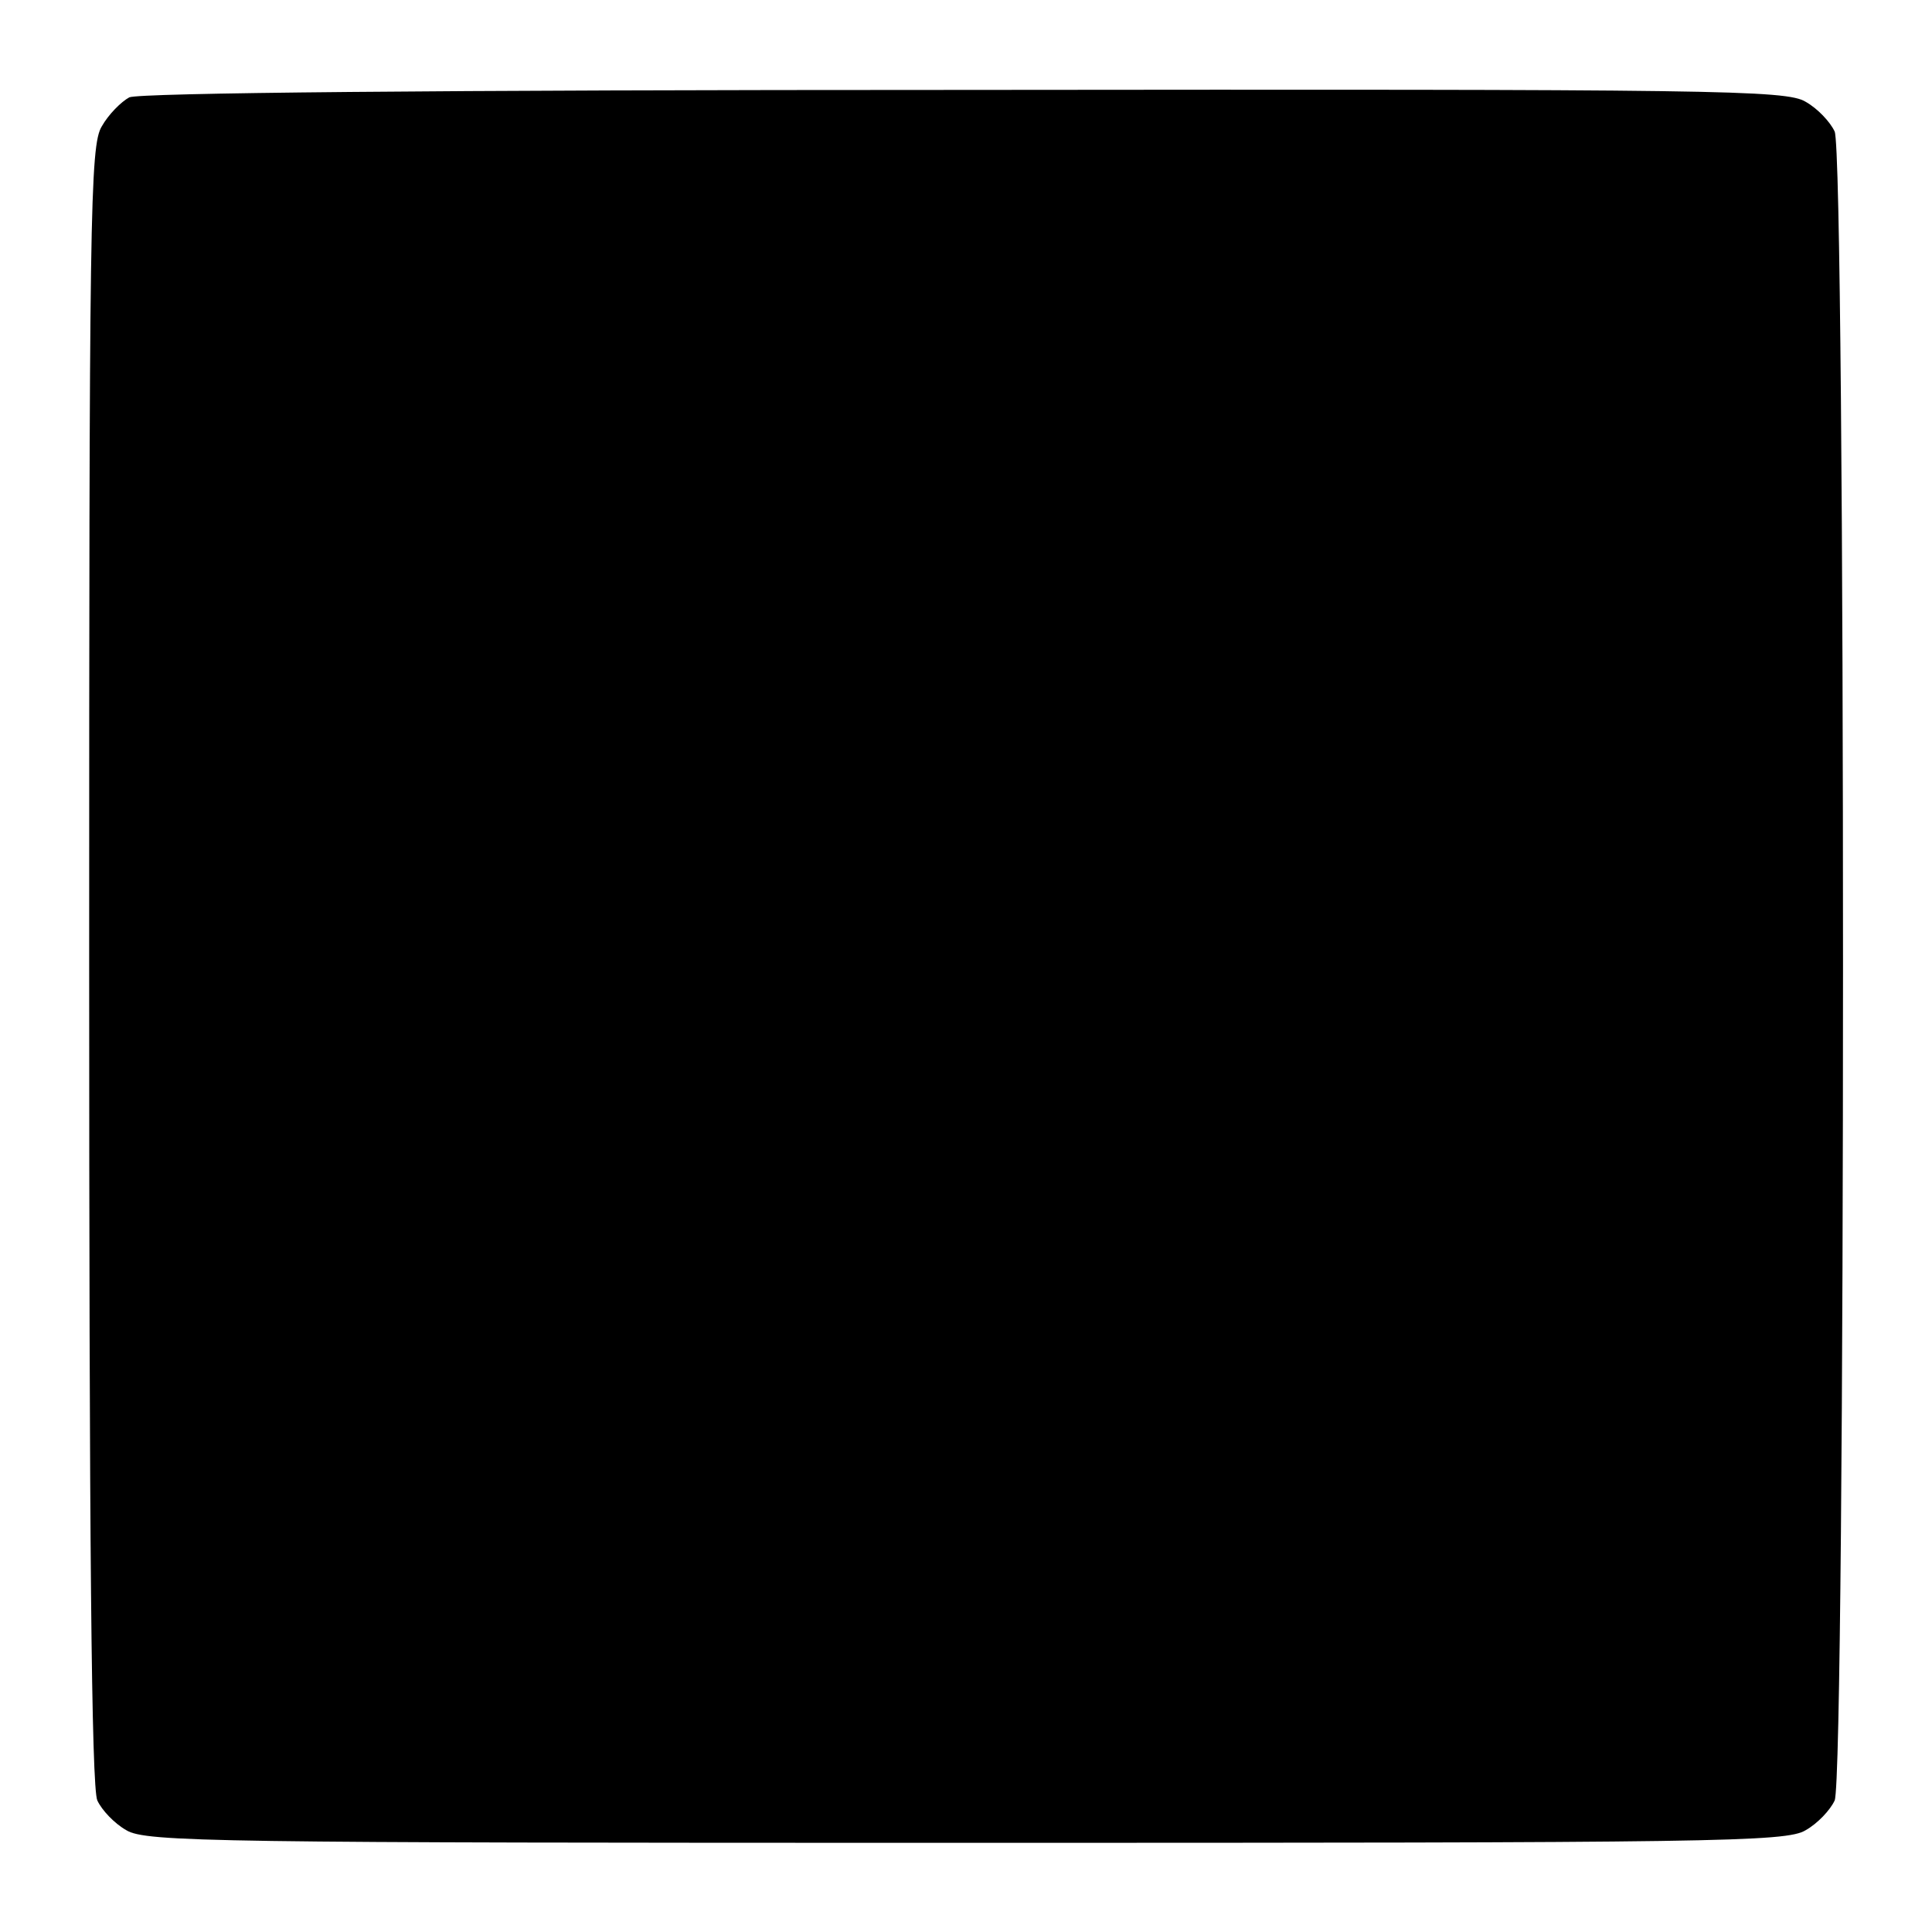
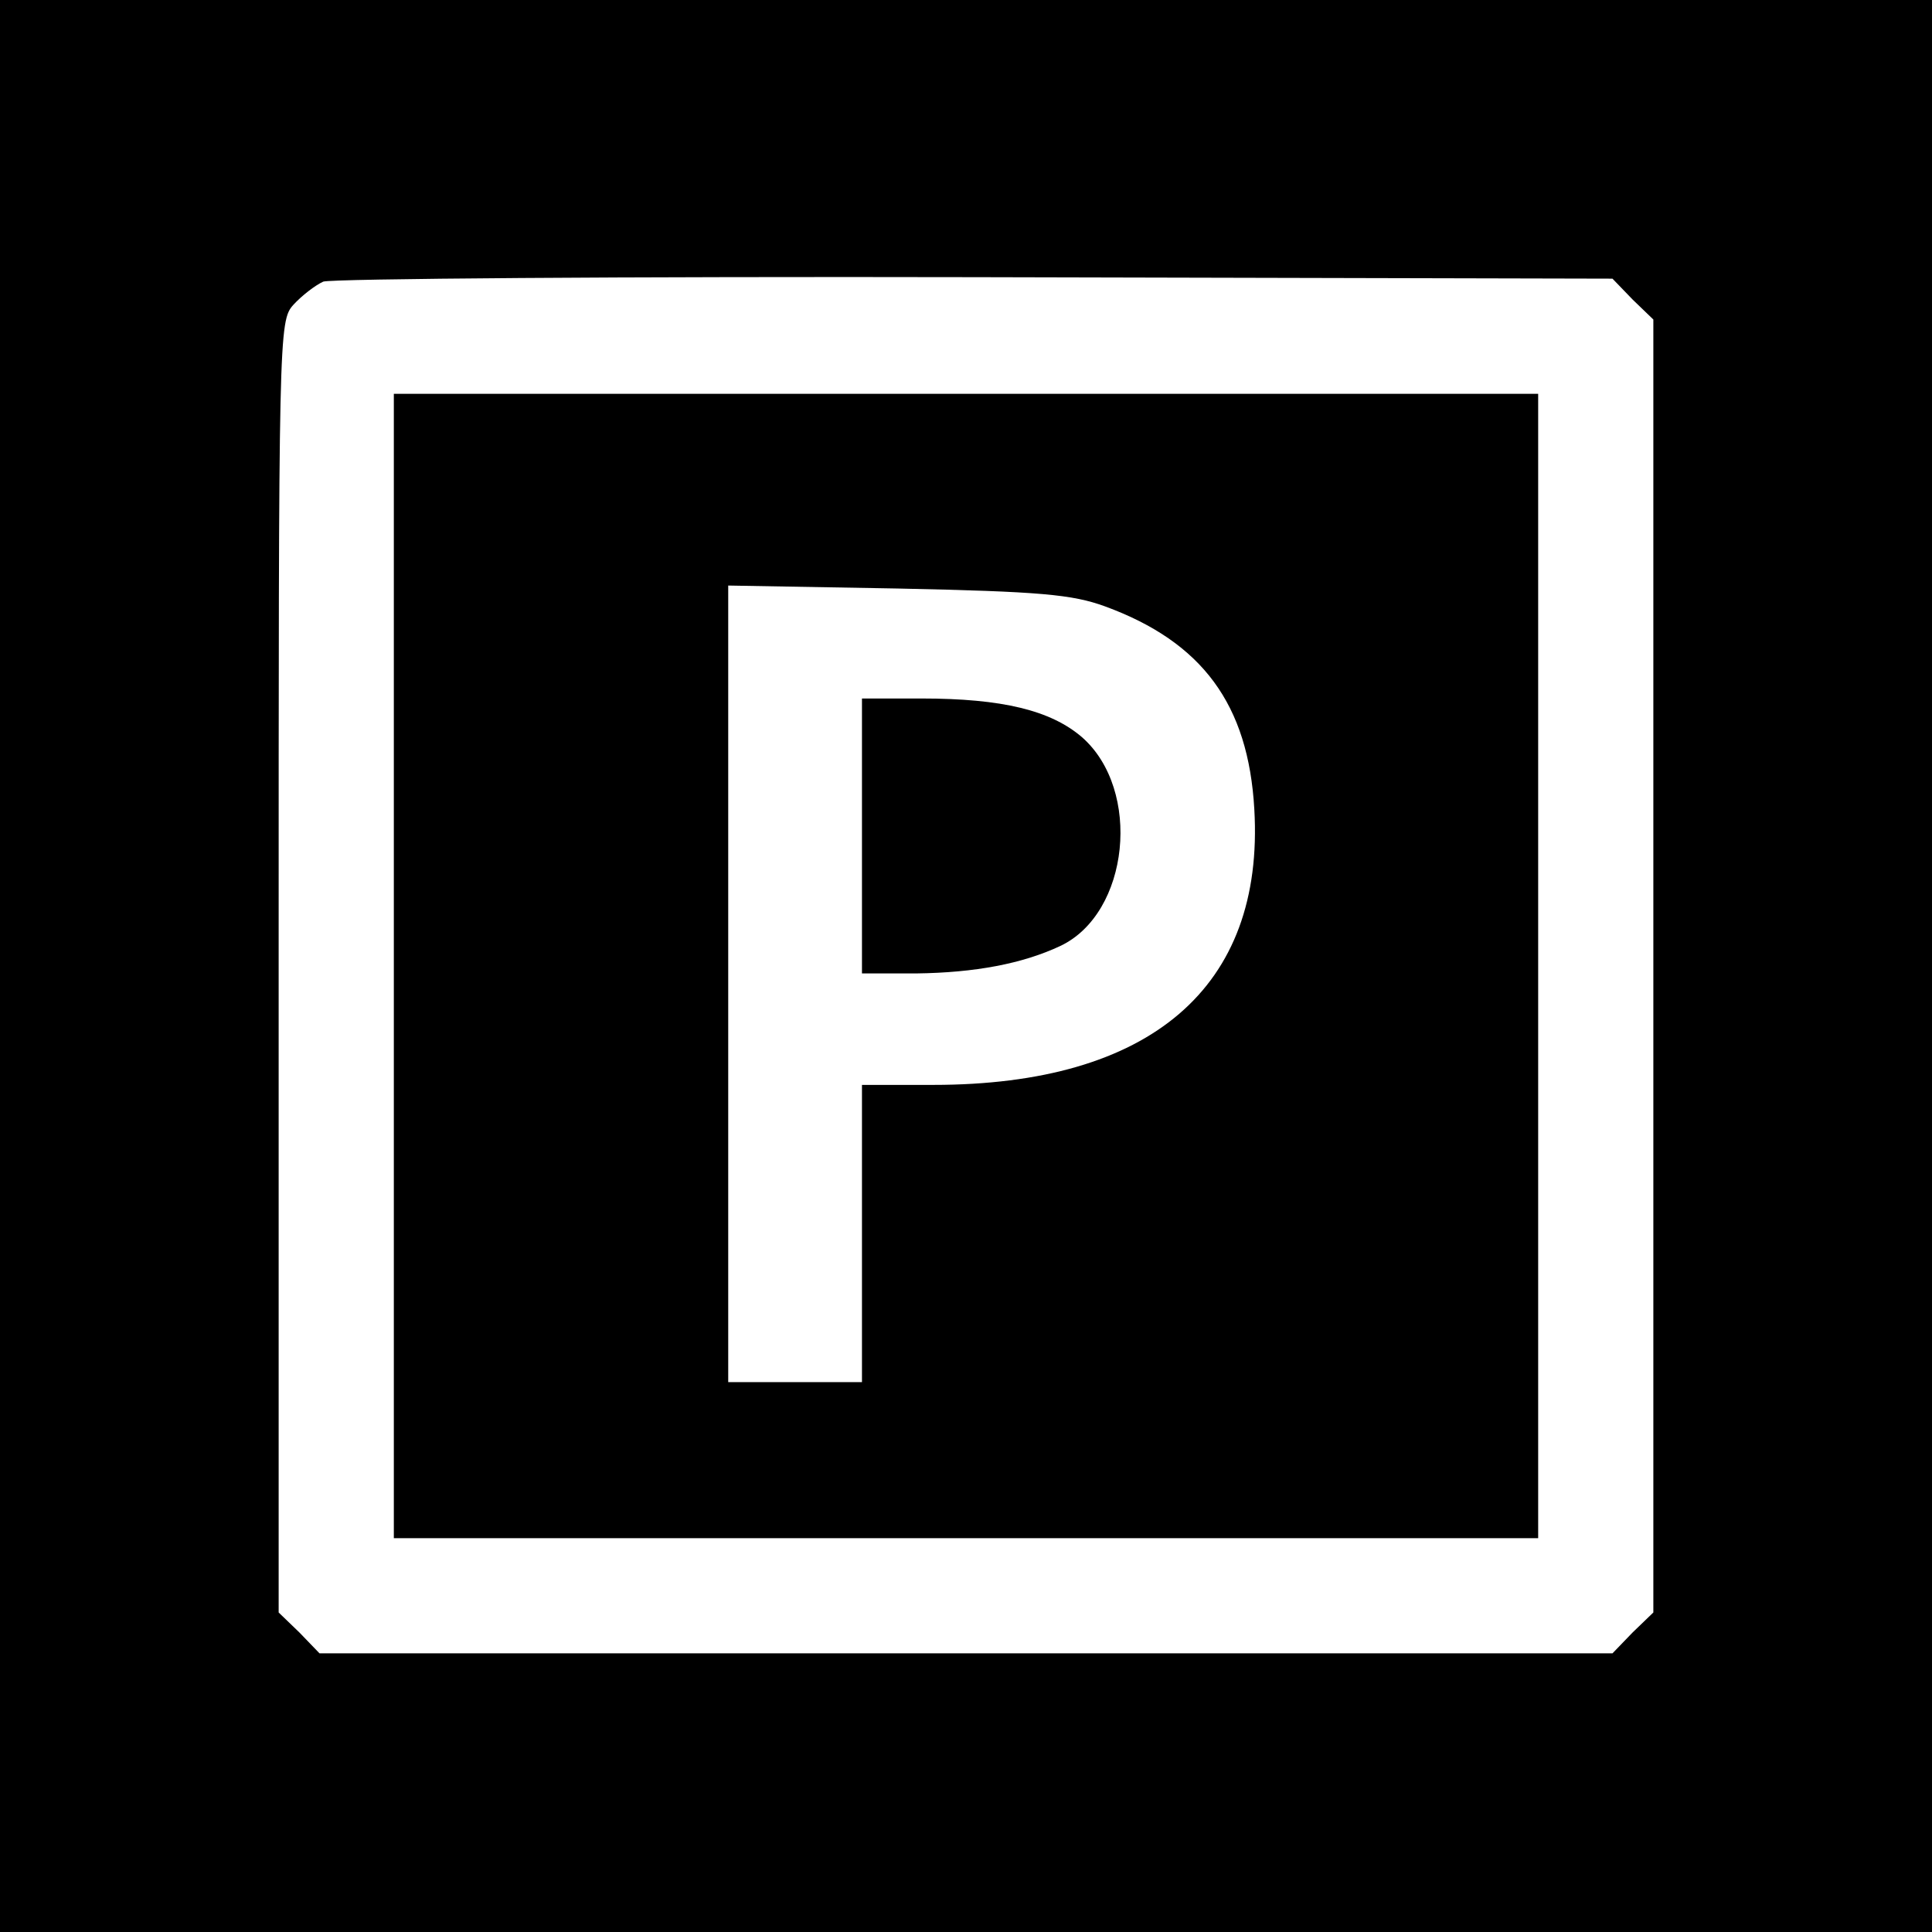
<svg xmlns="http://www.w3.org/2000/svg" version="1.0" width="260pt" height="260pt" viewBox="0 0 260 260" preserveAspectRatio="xMidYMid meet">
  <g transform="translate(0,260) scale(0.1,-0.1)" fill="#000000" stroke="none">
-     <path d="M174 2469 c-11 -6 -28 -23 -37 -39 -16 -26 -17 -118 -17 -1129 0 -770 3 -1107 11 -1124 6 -13 23 -31 39 -40 26 -16 120 -17 1130 -17 1010 0 1104 1 1130 17 16 9 33 27 39 40 15 34 15 2212 0 2246 -6 13 -23 31 -39 40 -26 16 -119 17 -1132 16 -720 0 -1110 -4 -1124 -10z" />
+     <path d="M0 1300 l0 -1300 1300 0 1300 0 0 1300 0 1300 -1300 0 -1300 0 0 -1300z m2197 897 l28 -27 0 -870 0 -870 -28 -27 -27 -28 -870 0 -870 0 -27 28 -28 27 0 869 c0 855 0 869 20 891 11 12 29 26 40 31 11 4 406 7 877 6 l858 -2 27 -28z" />
+     <path d="M530 1300 l0 -770 770 0 770 0 0 770 0 770 -770 0 -770 0 0 -770z m957 484 c131 -48 193 -132 201 -273 14 -240 -140 -371 -432 -371 l-96 0 0 -200 0 -200 -90 0 -90 0 0 536 0 536 228 -4 c192 -4 235 -8 279 -24z" />
+     <path d="M1160 1475 l0 -185 73 0 c79 1 143 13 194 37 93 44 110 210 29 281 -42 36 -107 52 -216 52 l-80 0 0 -185z" />
  </g>
</svg>
